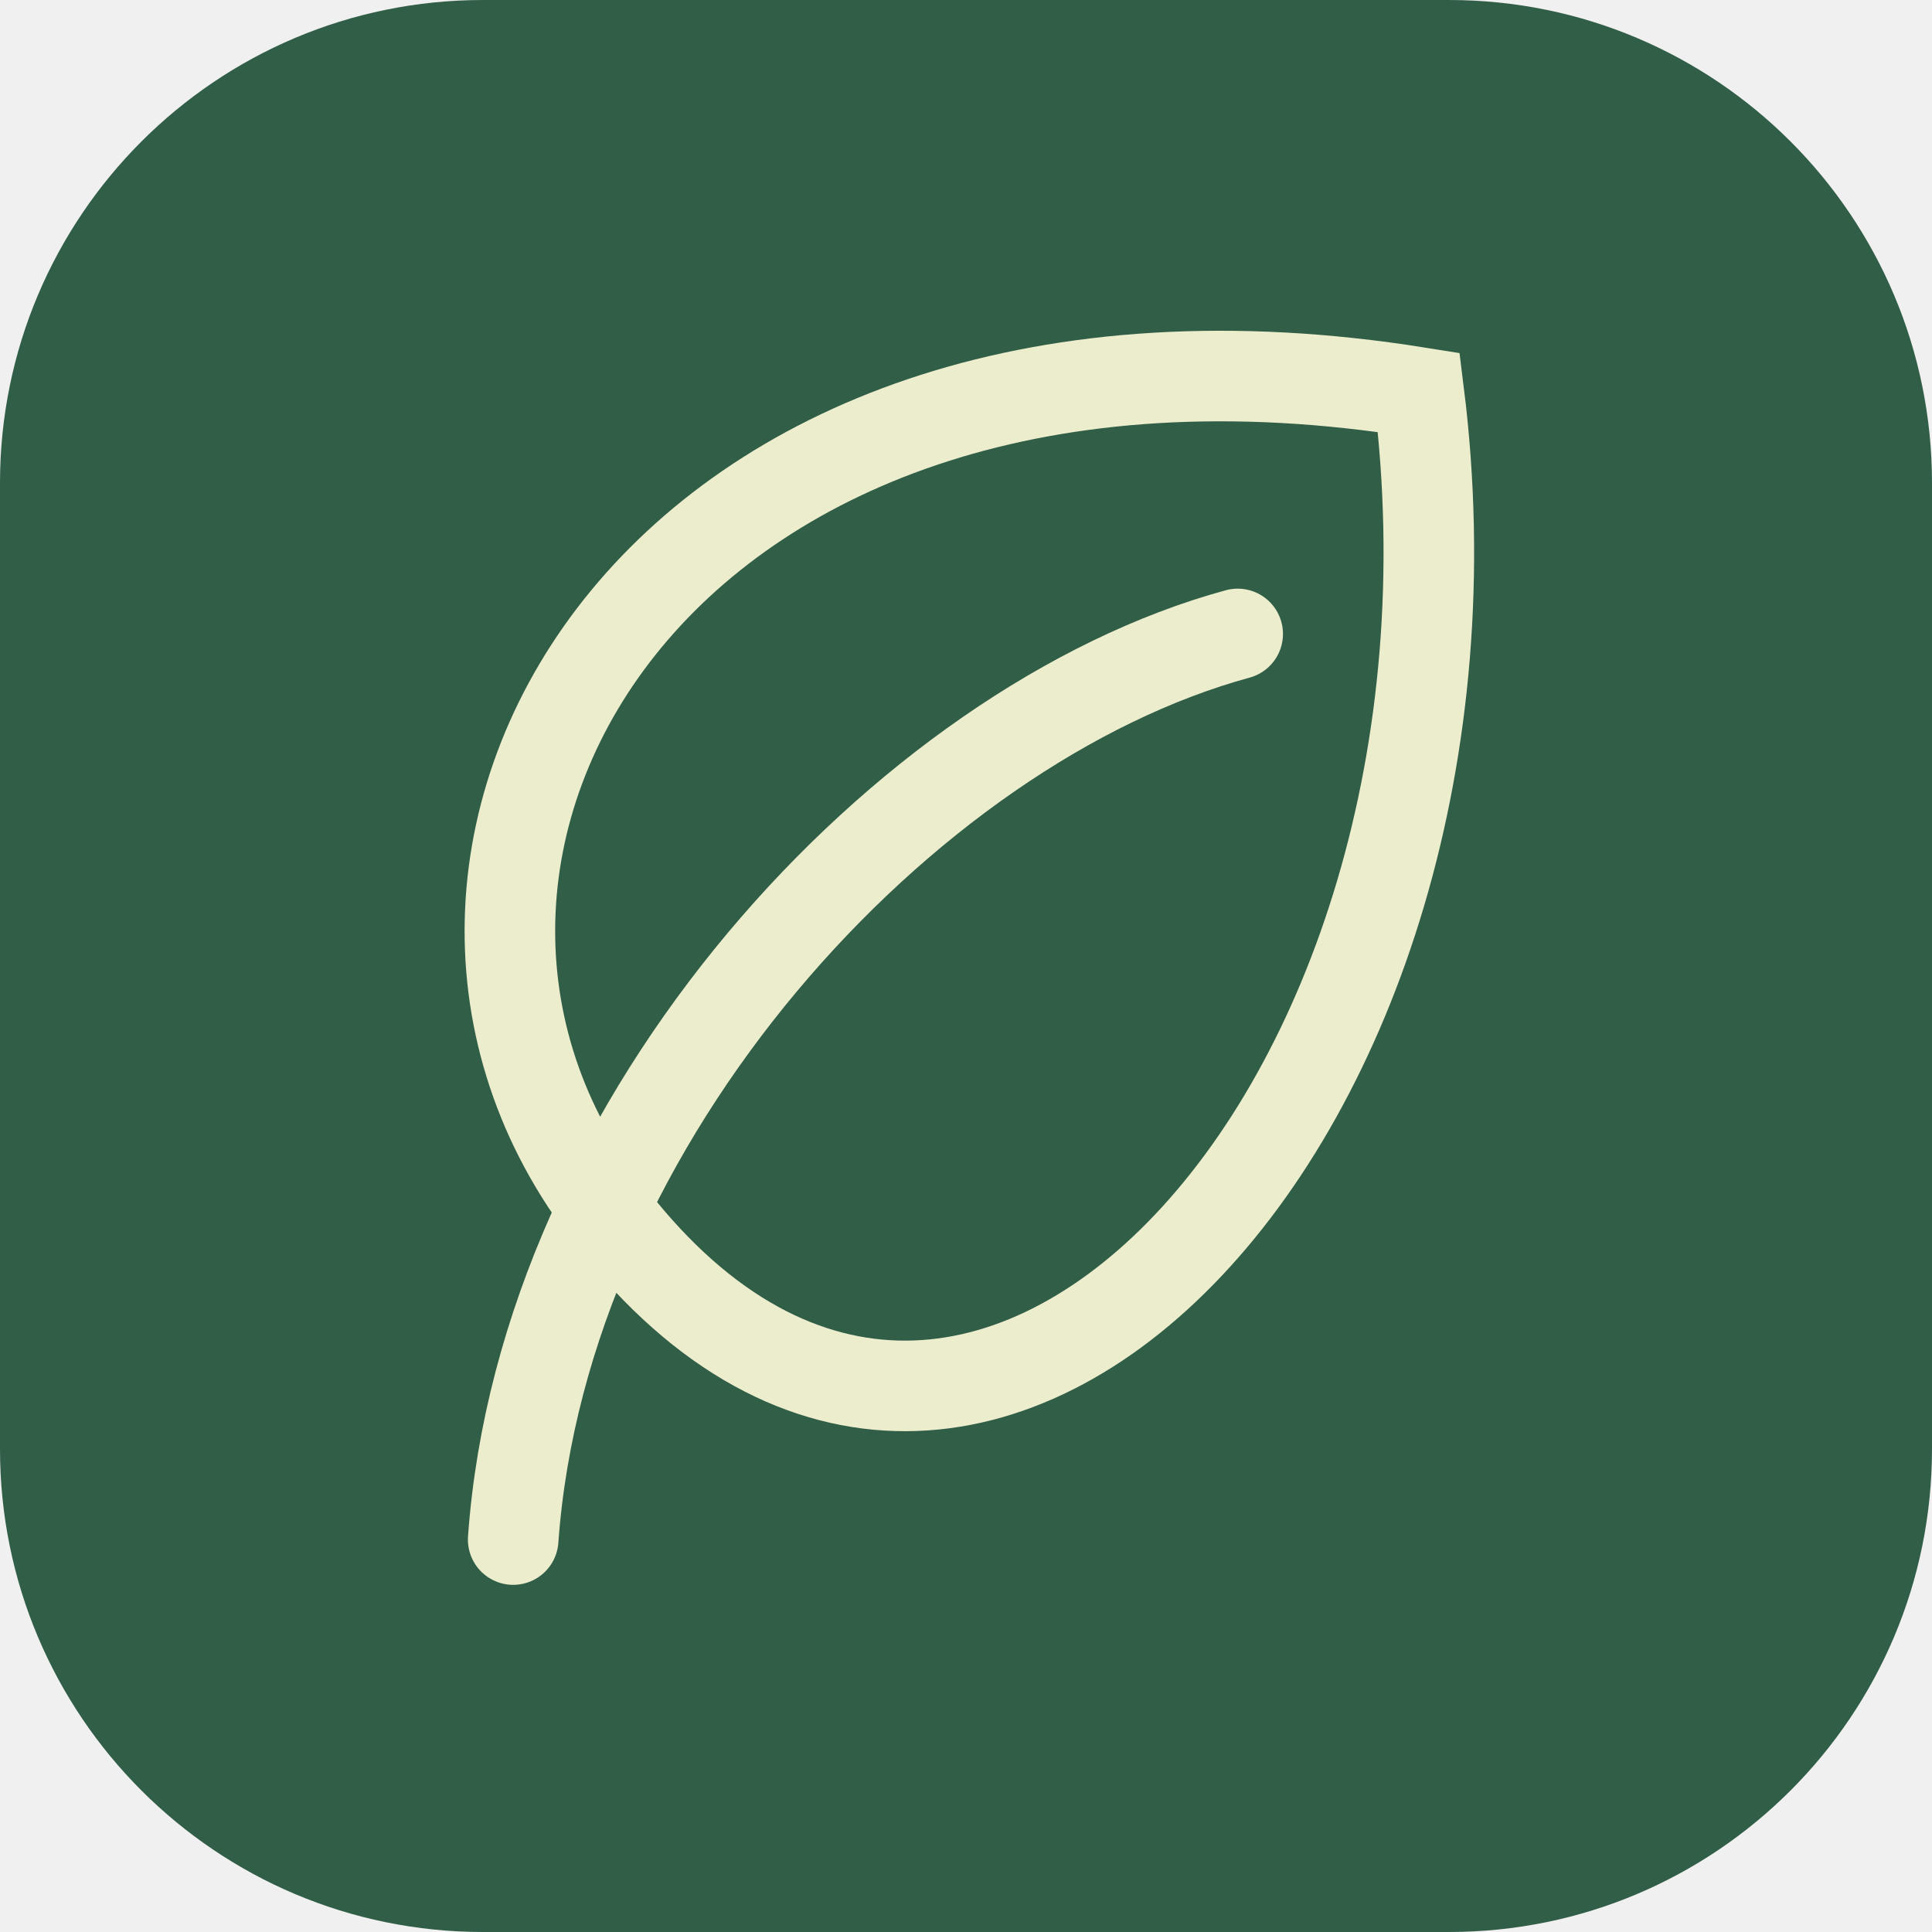
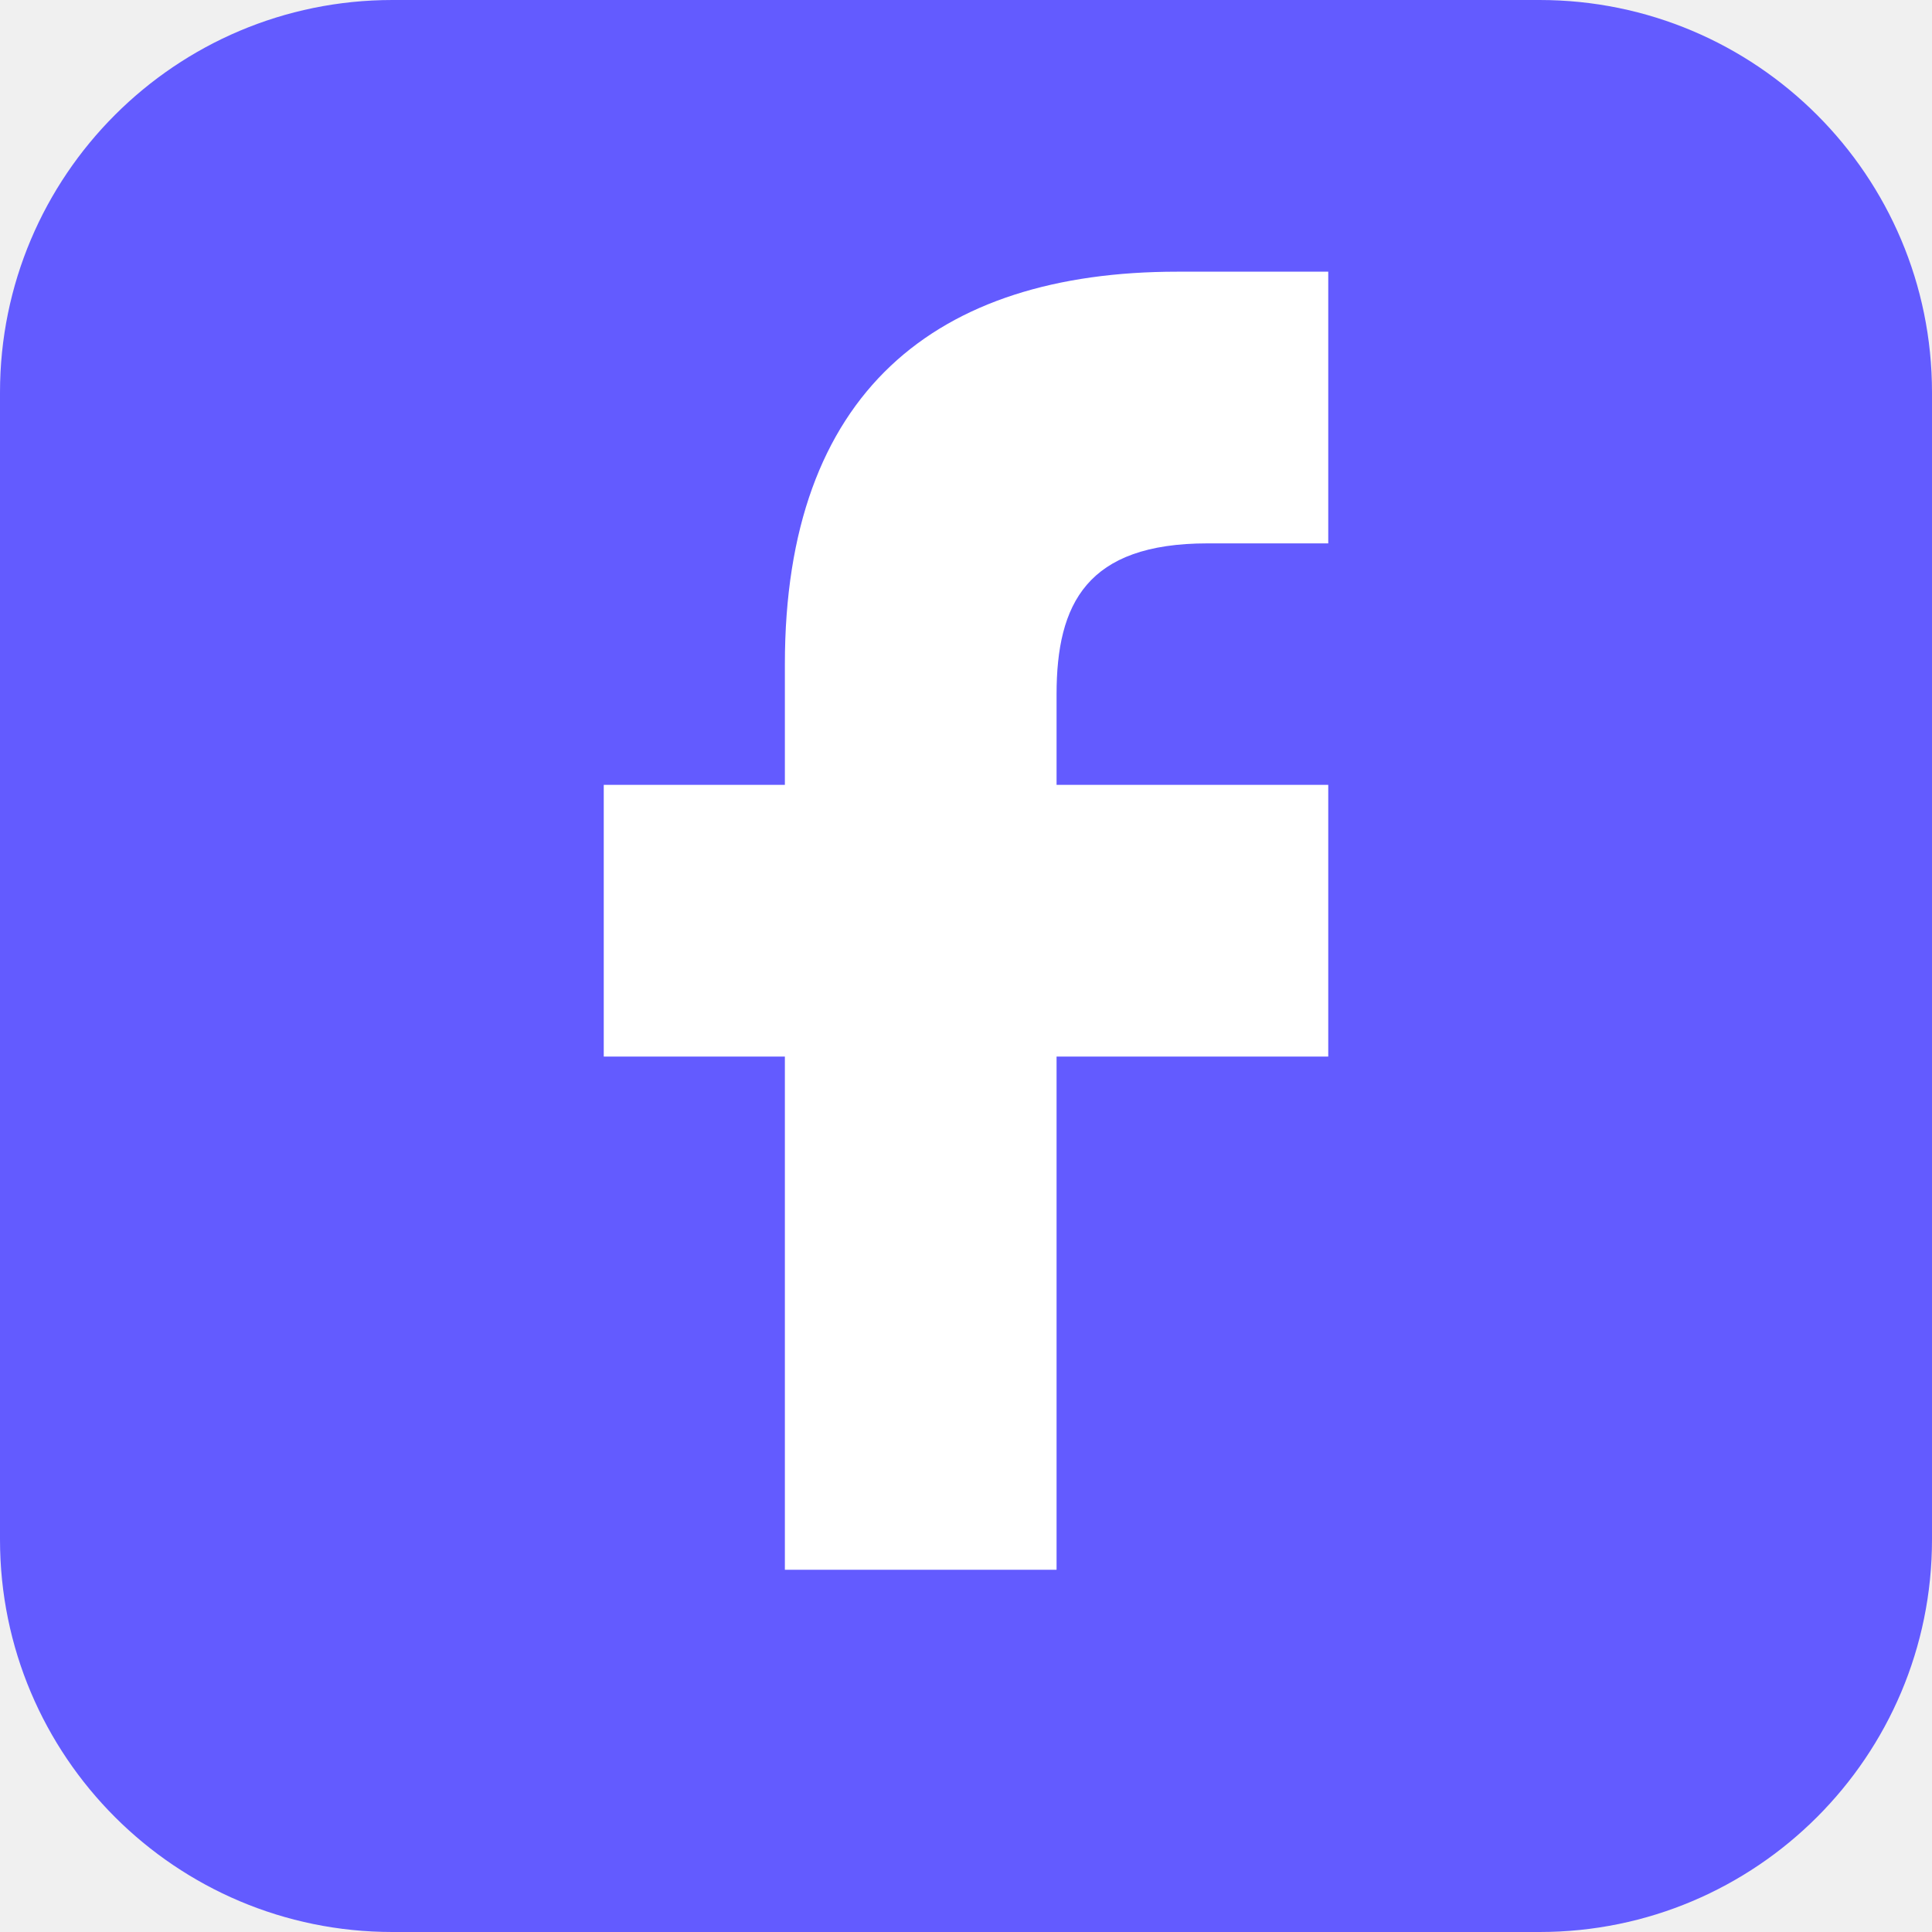
<svg xmlns="http://www.w3.org/2000/svg" viewBox="0 0 64 64">
-   <rect width="64" height="64" rx="16" fill="#315e47" />
-   <path d="M47 13C22 9 11 28 20 40c12 16 30-3 27-27ZM17 51c1-14 13-27 24-30" fill="none" stroke="#ecedcd" stroke-width="3" stroke-linecap="round" />
+   <rect width="64" height="64" rx="13" fill="#635bff" />
+   <path d="M26 52V22c0-9 5-13 13-13h5v9h-4c-4 0-5 2-5 5v3h9v9h-9v17ZM20 26h9v9h-9Z" fill="white" />
</svg>
